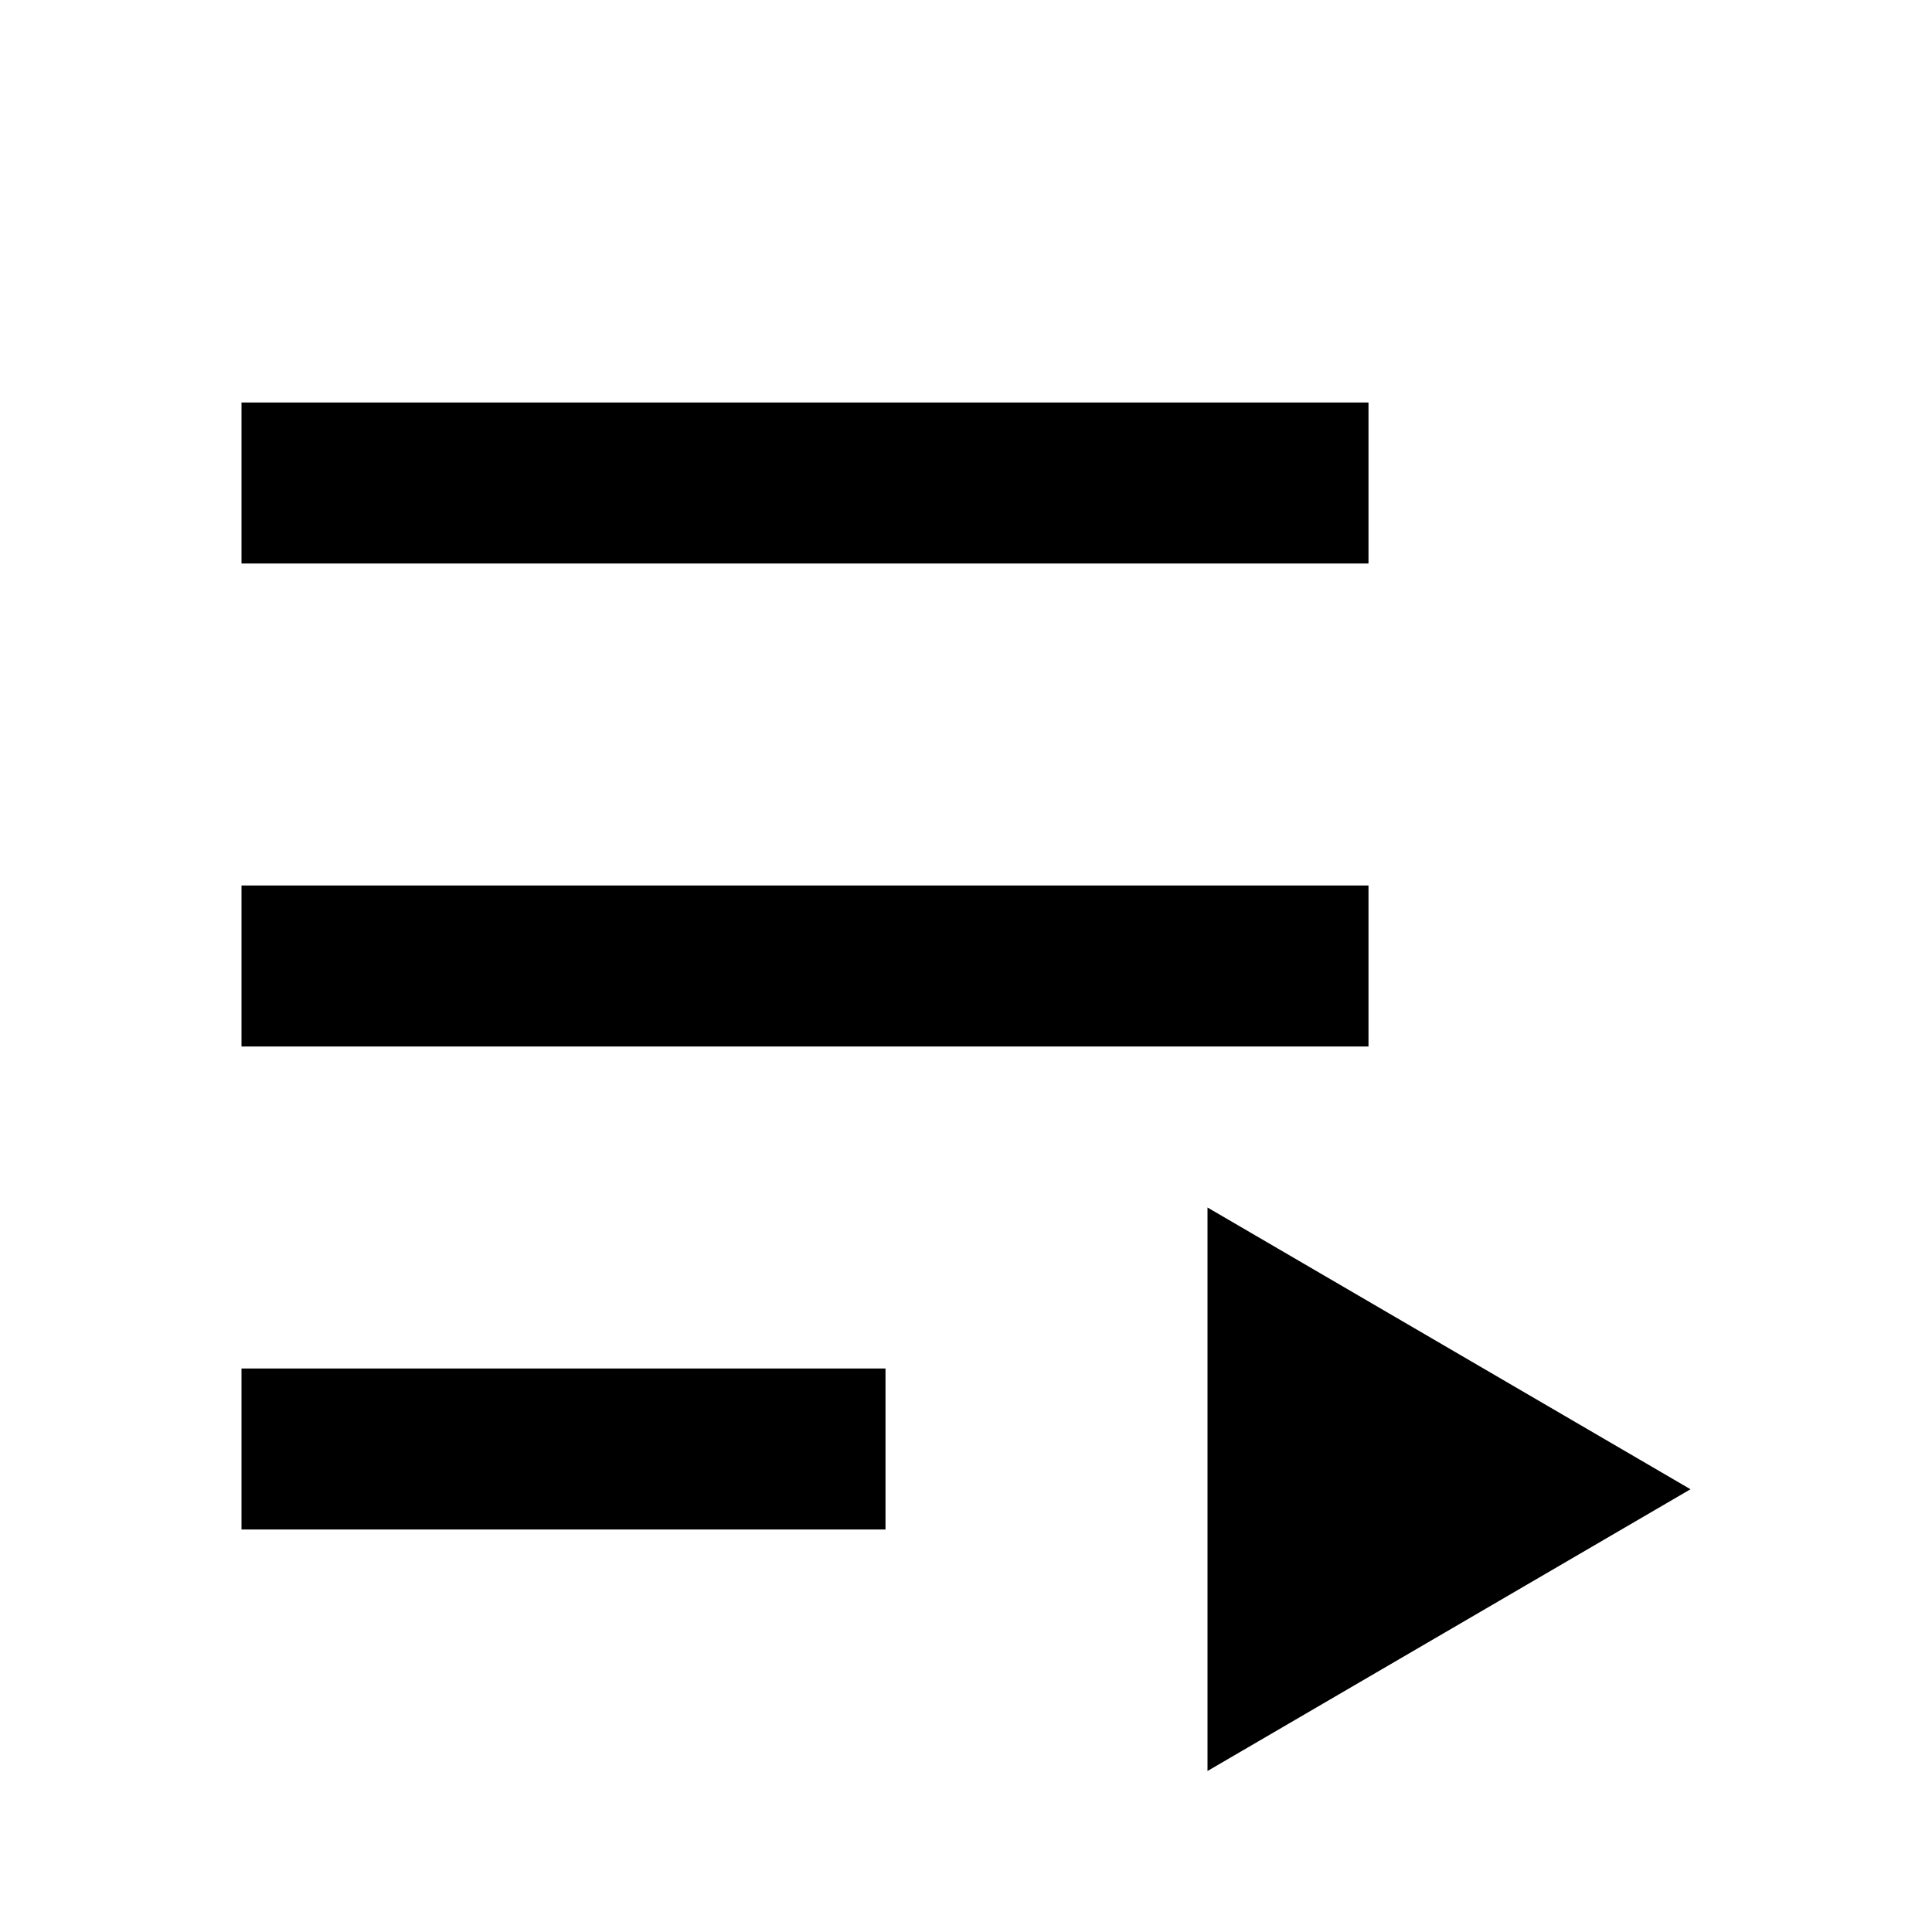
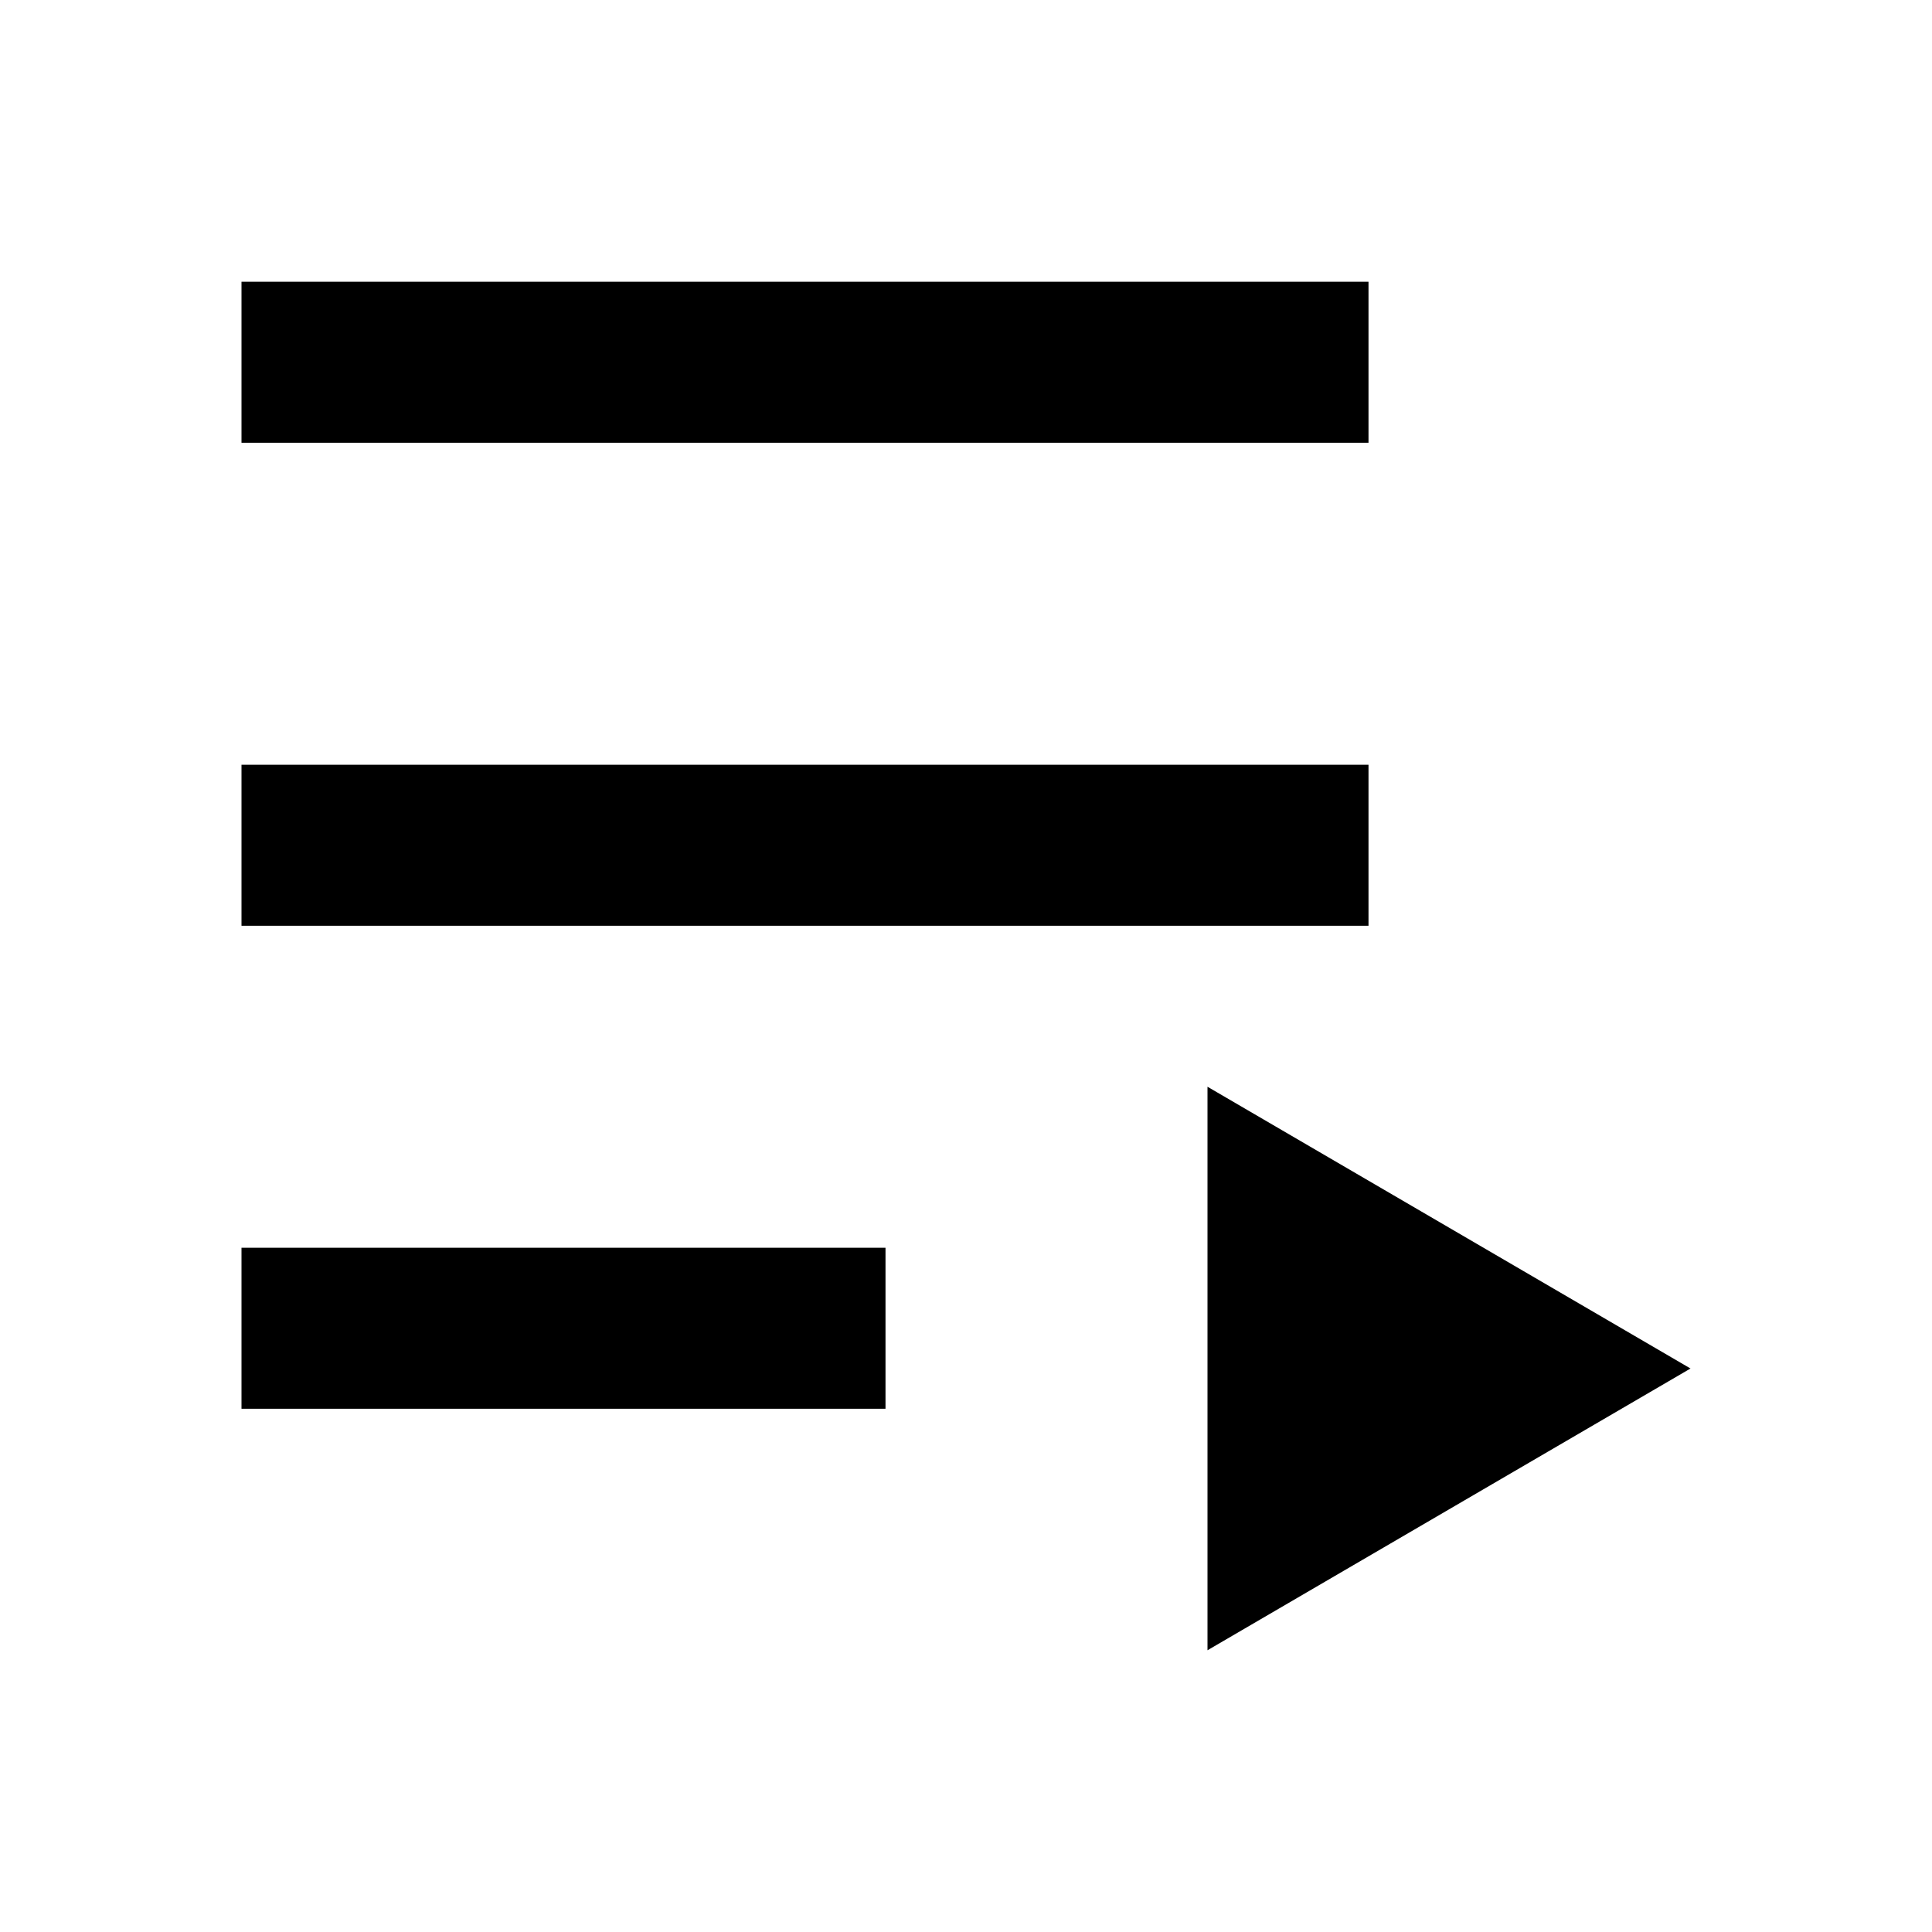
<svg xmlns="http://www.w3.org/2000/svg" viewBox="0 0 24 24" fill="currentColor">
-   <path d="M3 6 L17 6 M3 12 L17 12 M3 18 L11 18" fill="none" stroke="currentColor" stroke-width="2" />
-   <path d="M15 15 L21 18.5 L15 22 Z" />
+   <path d="M3 4.5 L17 4.5 M3 10.5 L17 10.5 M3 16.5 L11 16.5" fill="none" stroke="currentColor" stroke-width="2" />
+   <path d="M15 13.5 L21 17 L15 20.5 Z" />
</svg>
